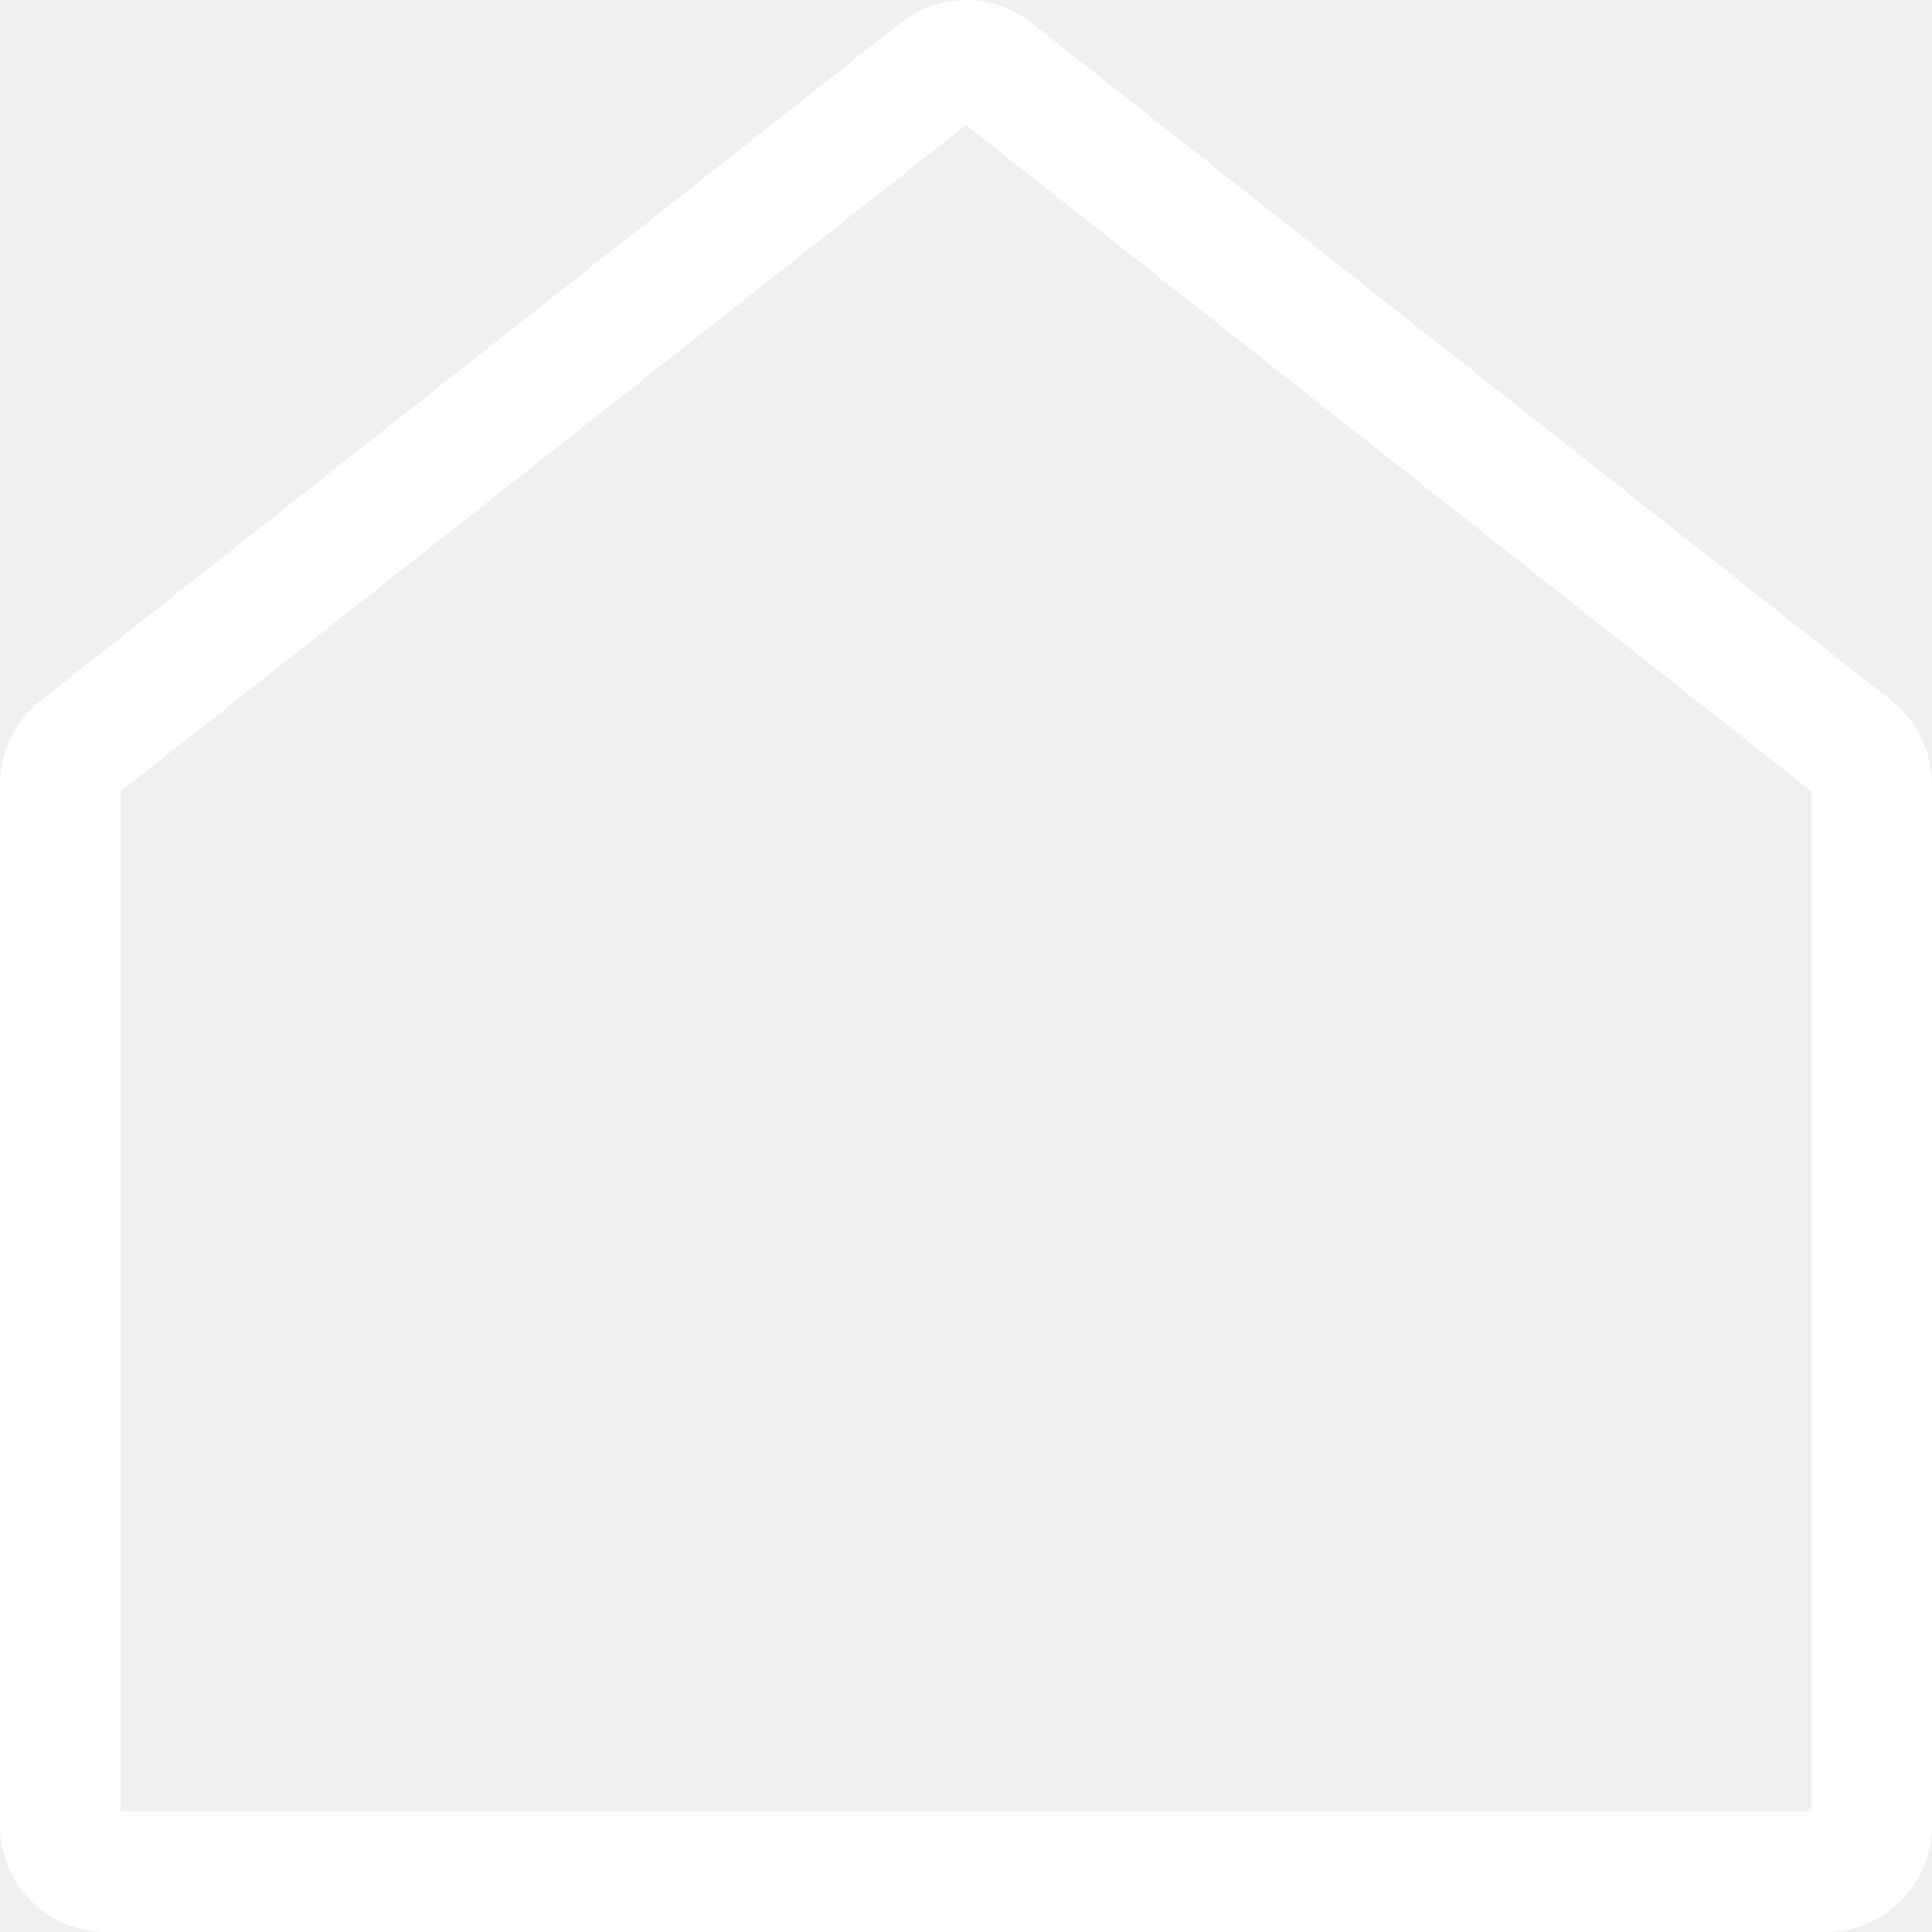
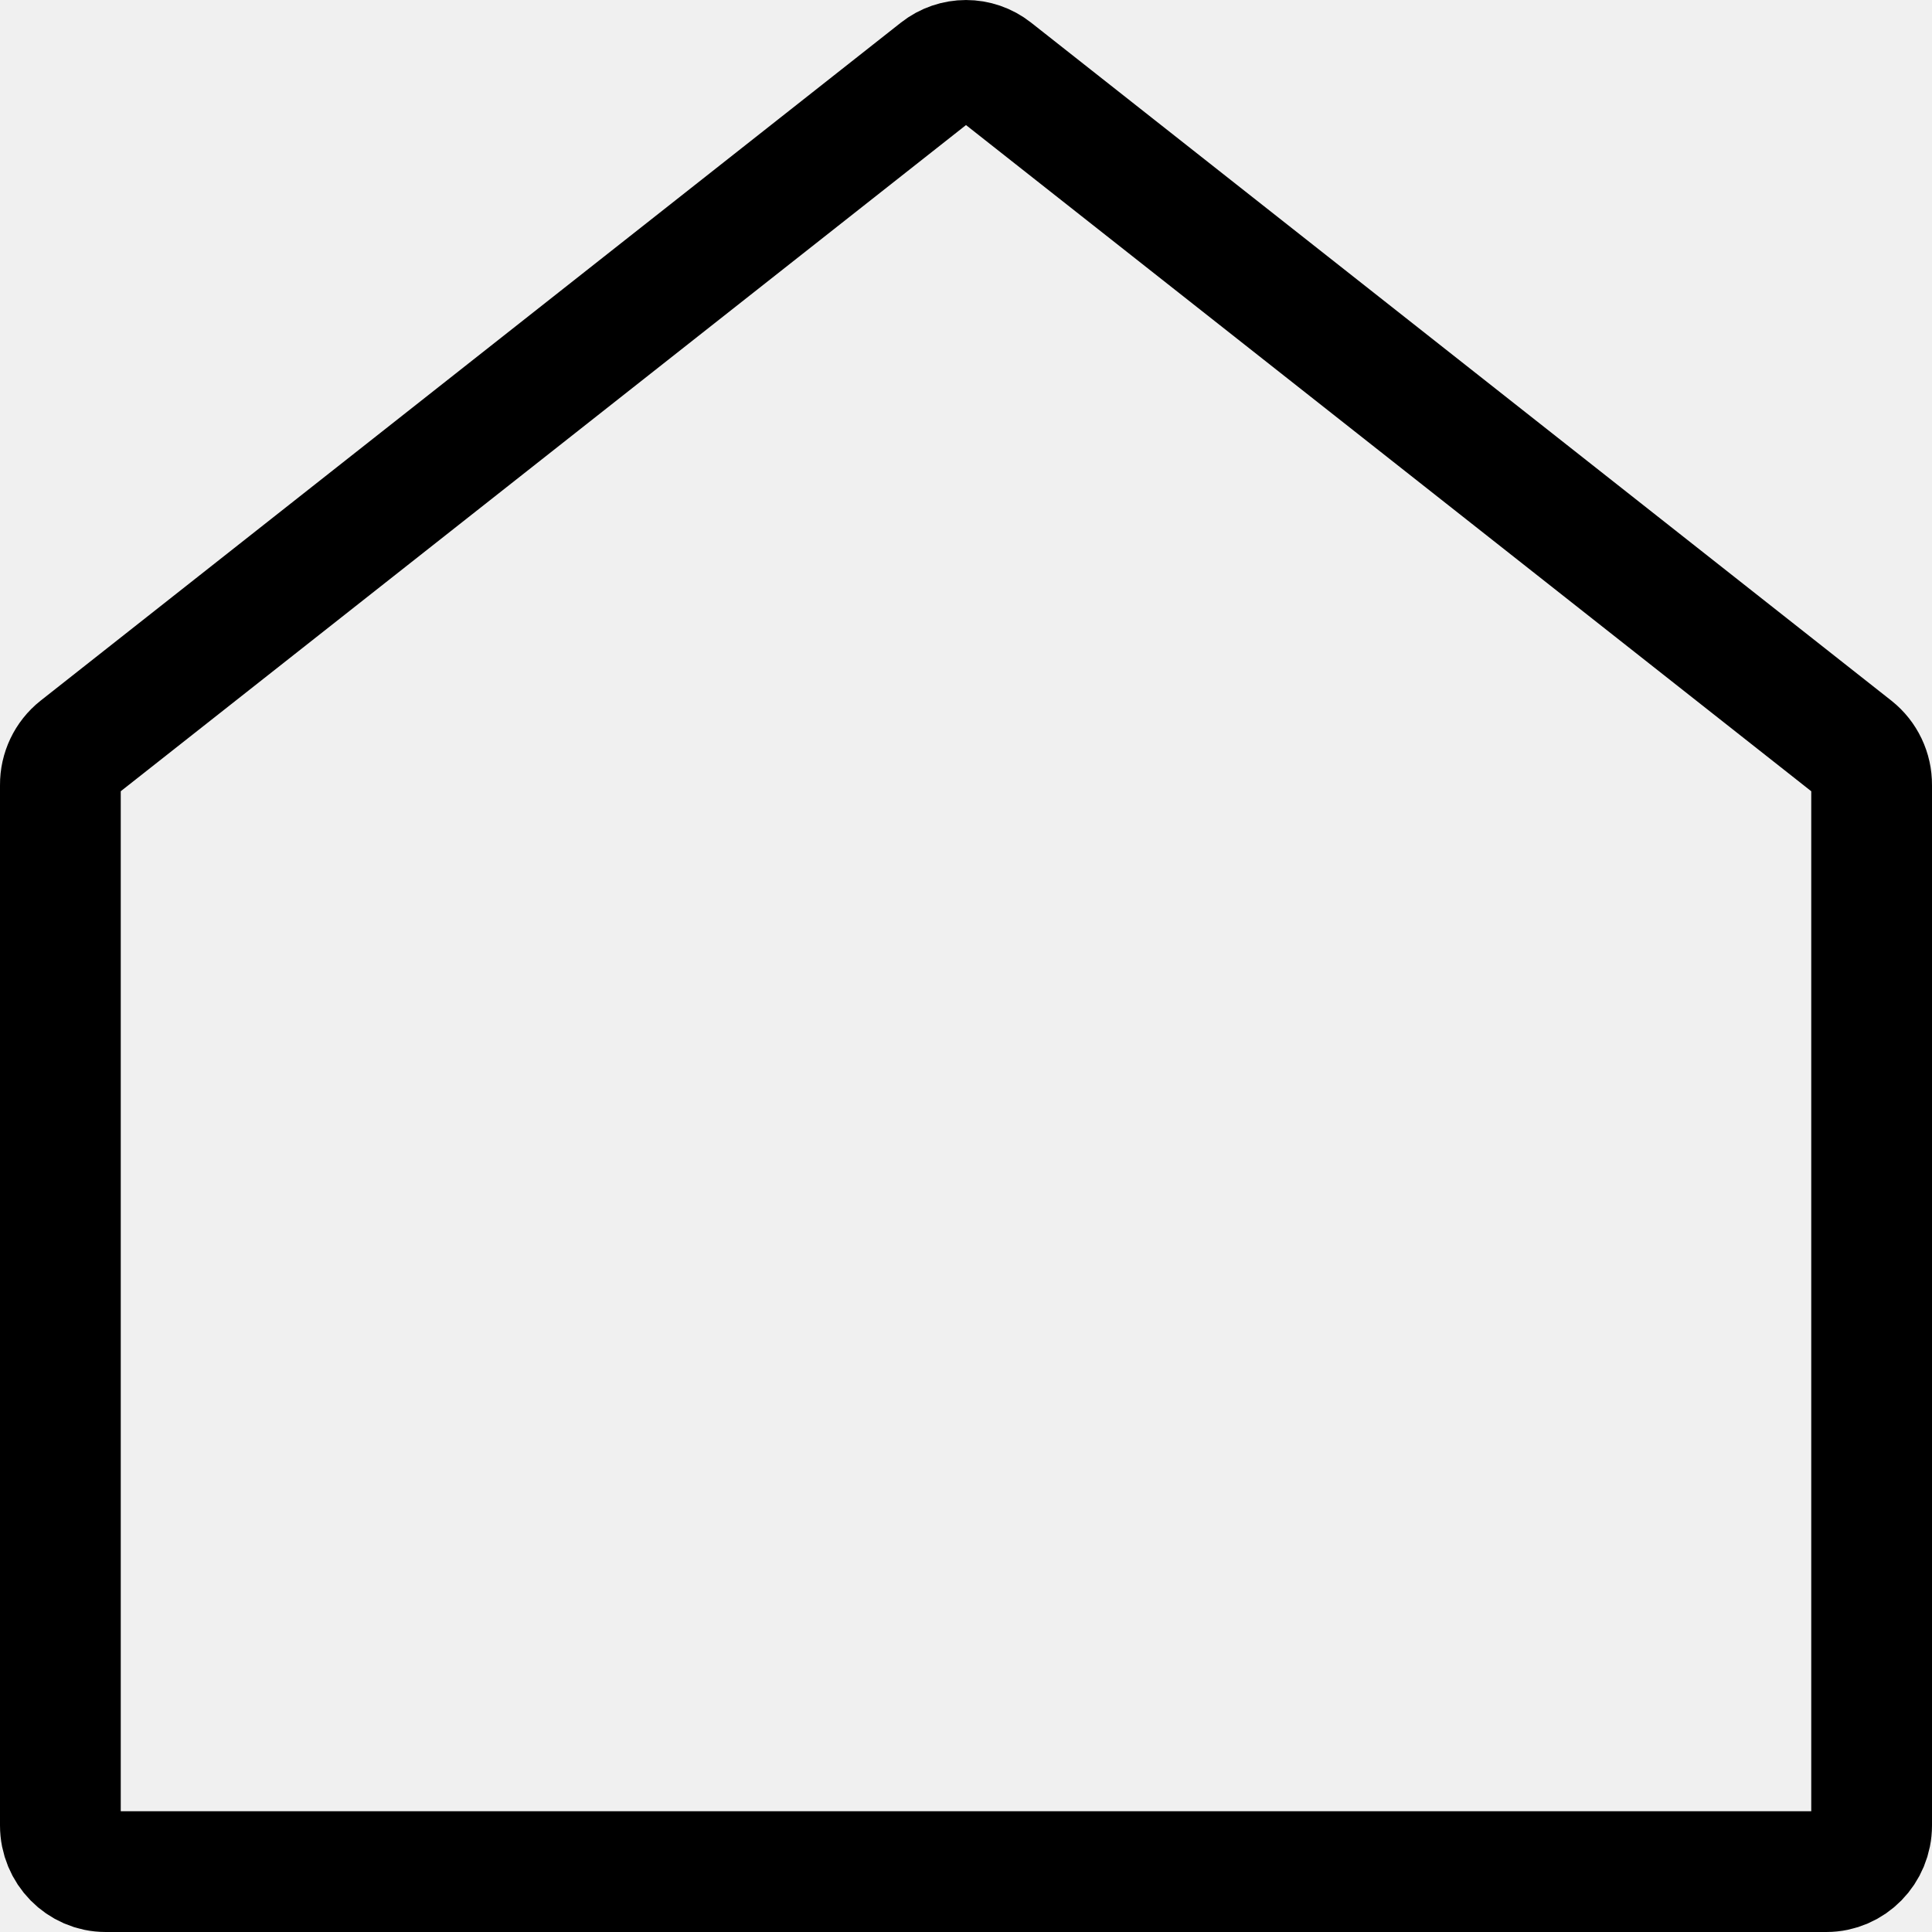
<svg xmlns="http://www.w3.org/2000/svg" width="32" height="32" viewBox="0 0 32 32">
-   <path fill="none" stroke="#FFF" stroke-width="2" d="M30,29.235 C30,29.658 29.664,30 29.25,30 L0.75,30 C0.336,30 -2.84217094e-13,29.658 -2.84217094e-13,29.235 L-2.84217094e-13,12.003 C-0.002,11.764 0.106,11.538 0.291,11.391 L14.541,0.16 C14.811,-0.053 15.189,-0.053 15.459,0.16 L29.709,11.391 C29.894,11.538 30.002,11.764 30,12.003 L30,29.235 Z" transform="translate(1 1)" />
+   <path fill="none" stroke="currentColor" stroke-width="2" d="M30,29.235 C30,29.658 29.664,30 29.25,30 L0.75,30 C0.336,30 -2.84217094e-13,29.658 -2.84217094e-13,29.235 L-2.84217094e-13,12.003 C-0.002,11.764 0.106,11.538 0.291,11.391 L14.541,0.16 C14.811,-0.053 15.189,-0.053 15.459,0.16 L29.709,11.391 C29.894,11.538 30.002,11.764 30,12.003 L30,29.235 Z" transform="translate(1 1)" />
</svg>
